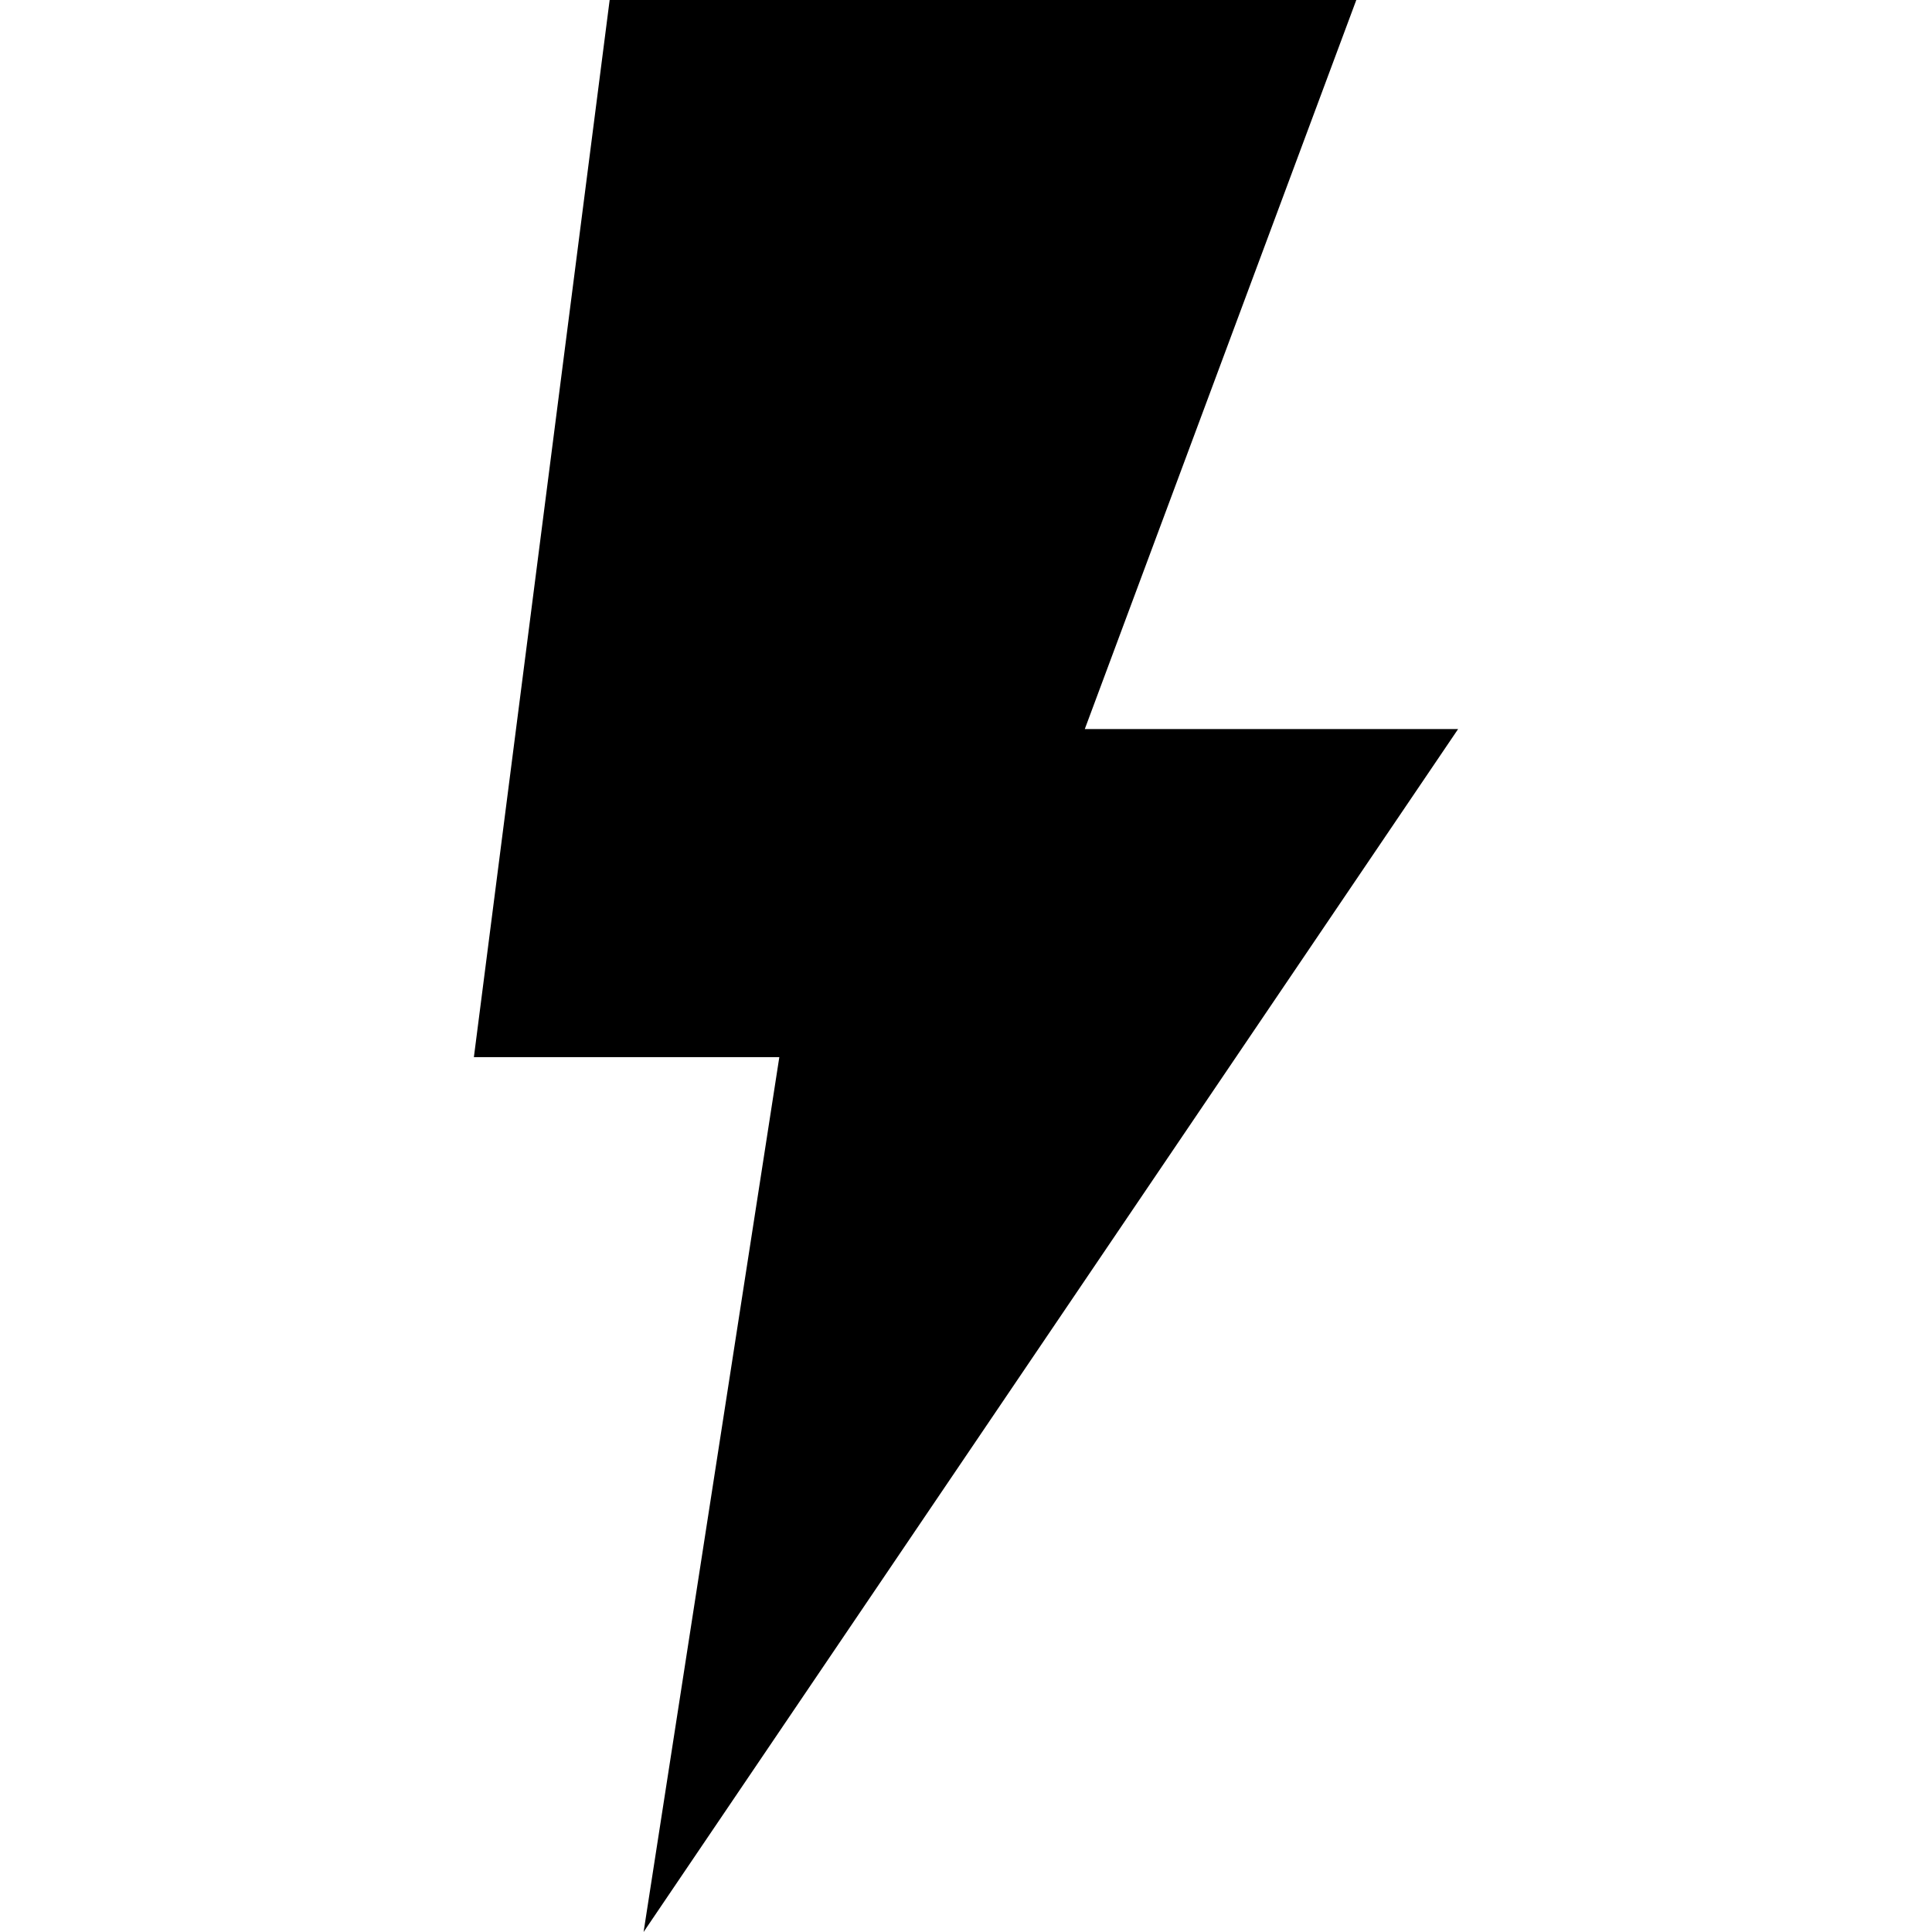
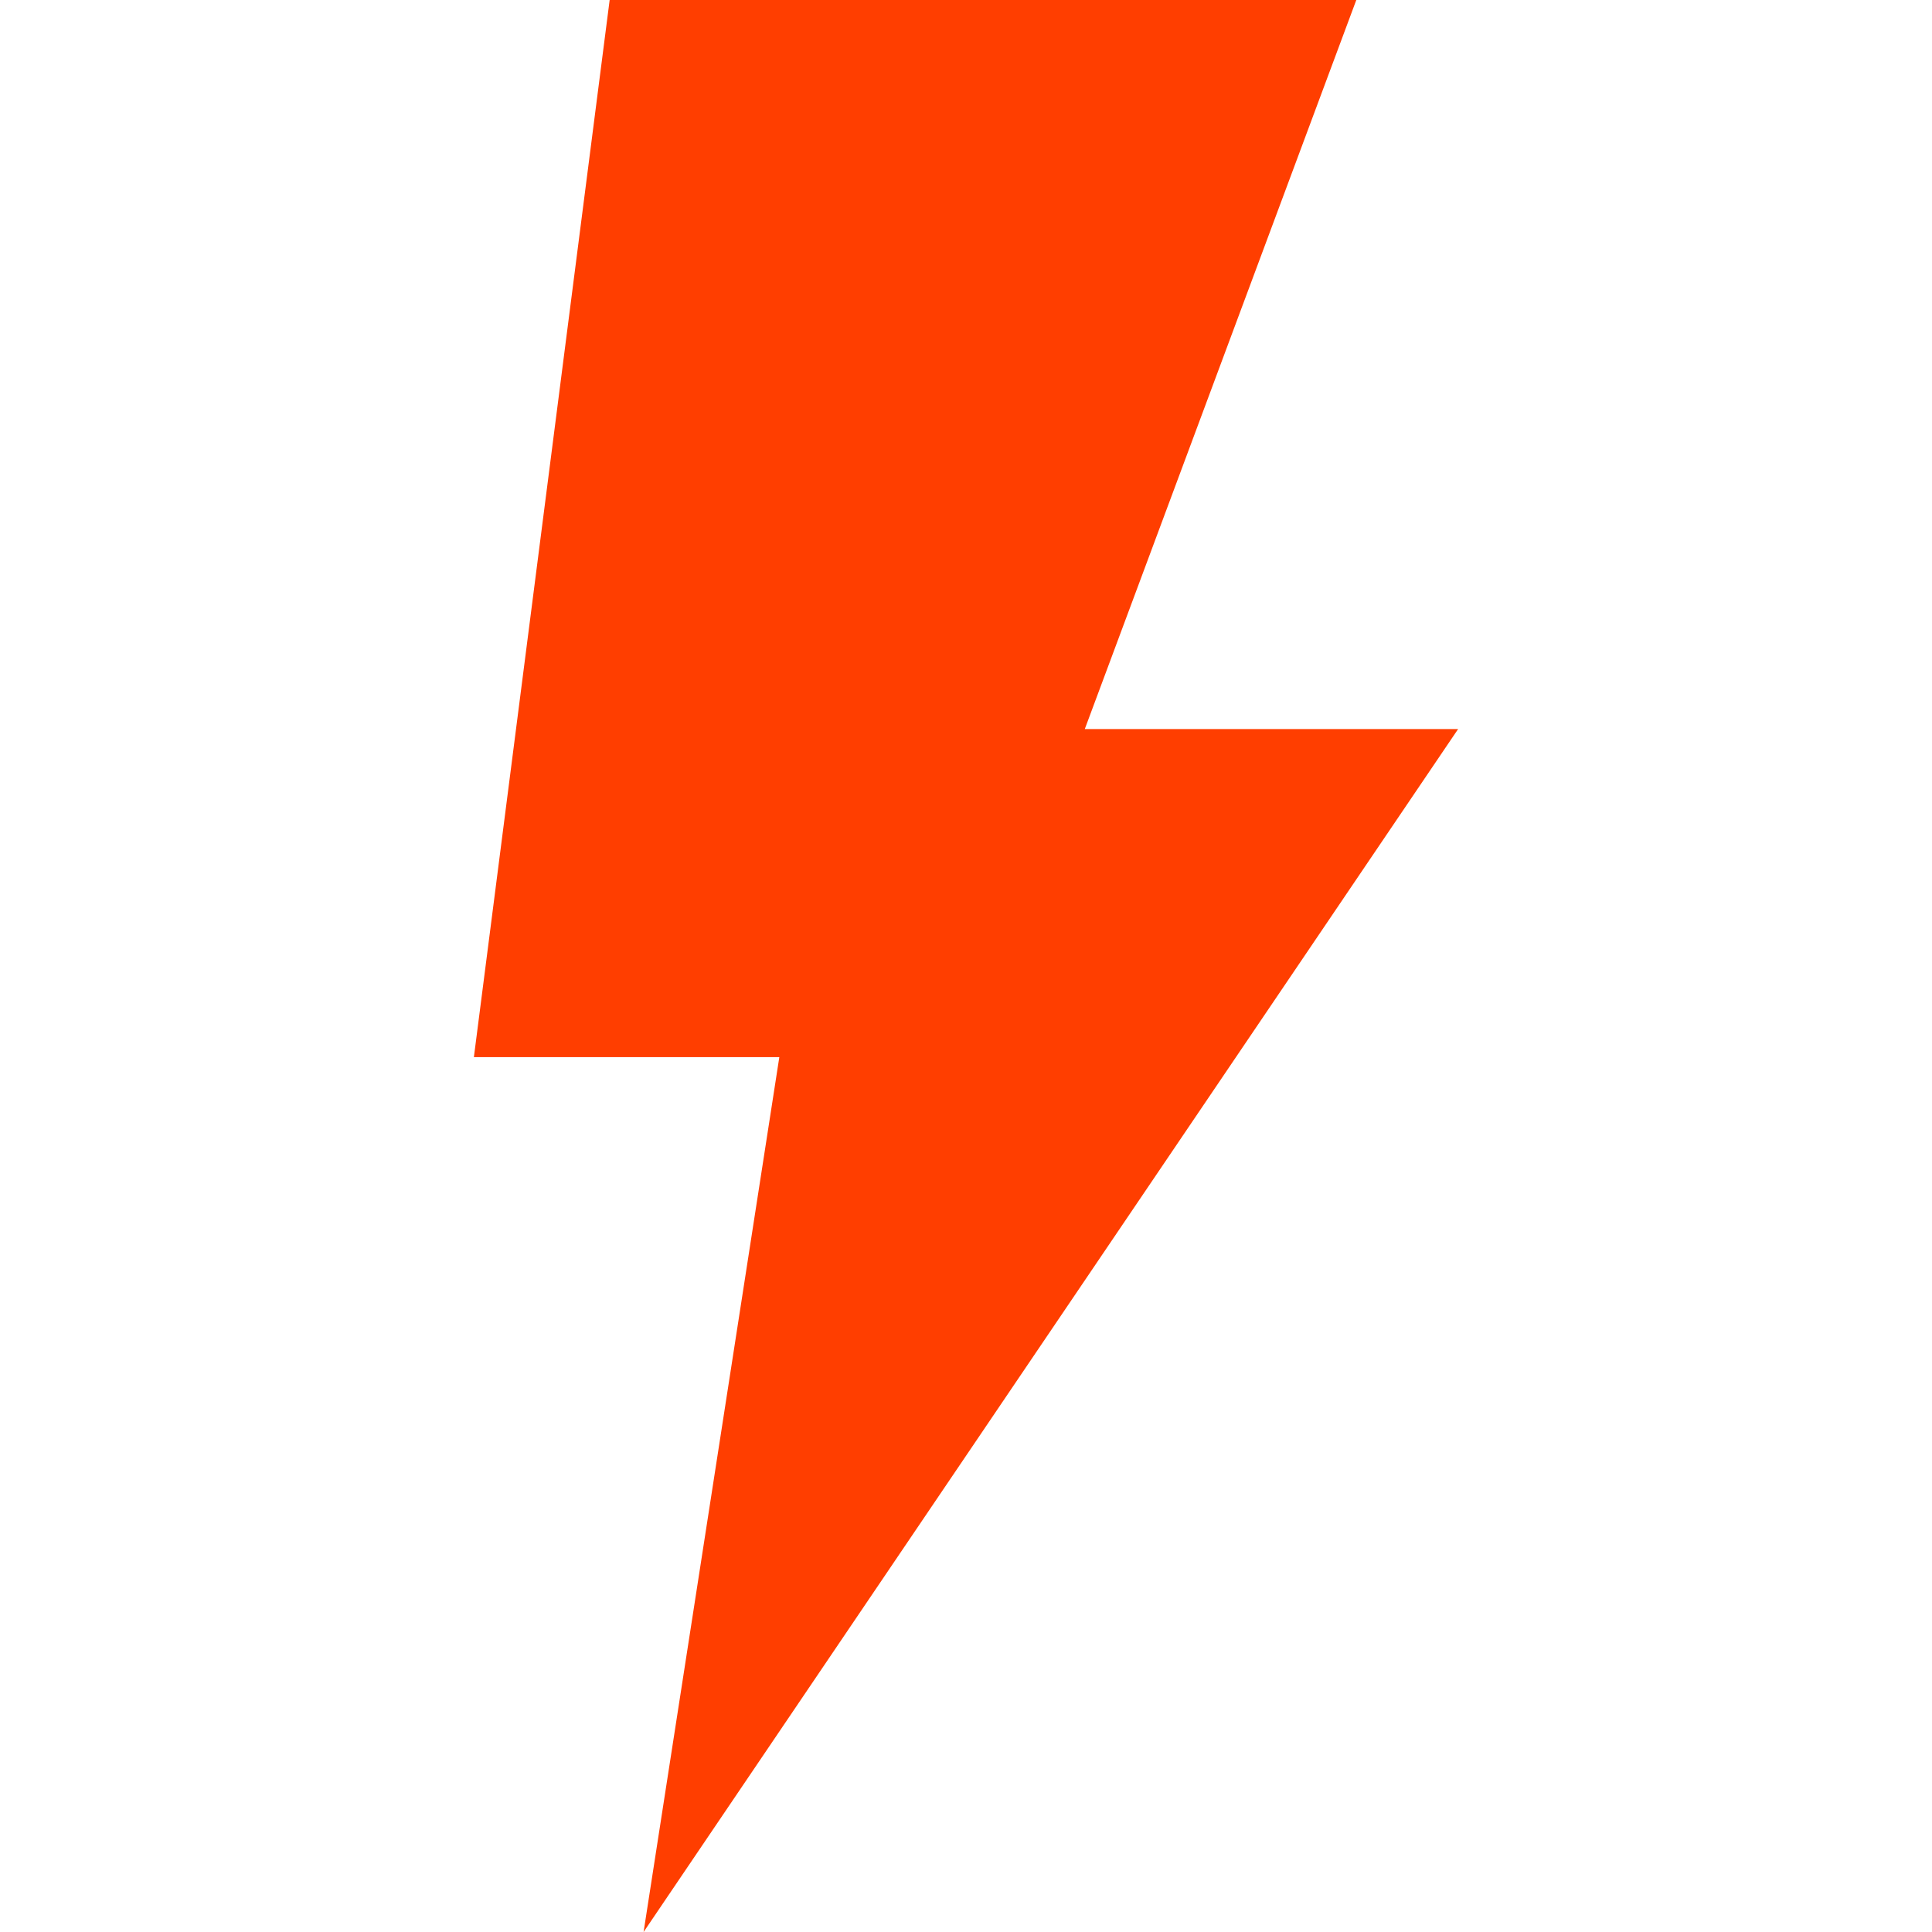
<svg xmlns="http://www.w3.org/2000/svg" height="800px" width="800px" version="1.1" id="_x32_" viewBox="0 0 512 512" xml:space="preserve">
  <style type="text/css">
- 	.st0{fill:#000000;}
+ 	.st0{fill:#FF3E00;}
</style>
  <g>
    <polygon class="st0" points="386.415,193.208 287.481,193.208 359.434,0 161.566,0 125.585,280.151 206.528,280.151 170.557,512" />
  </g>
</svg>
